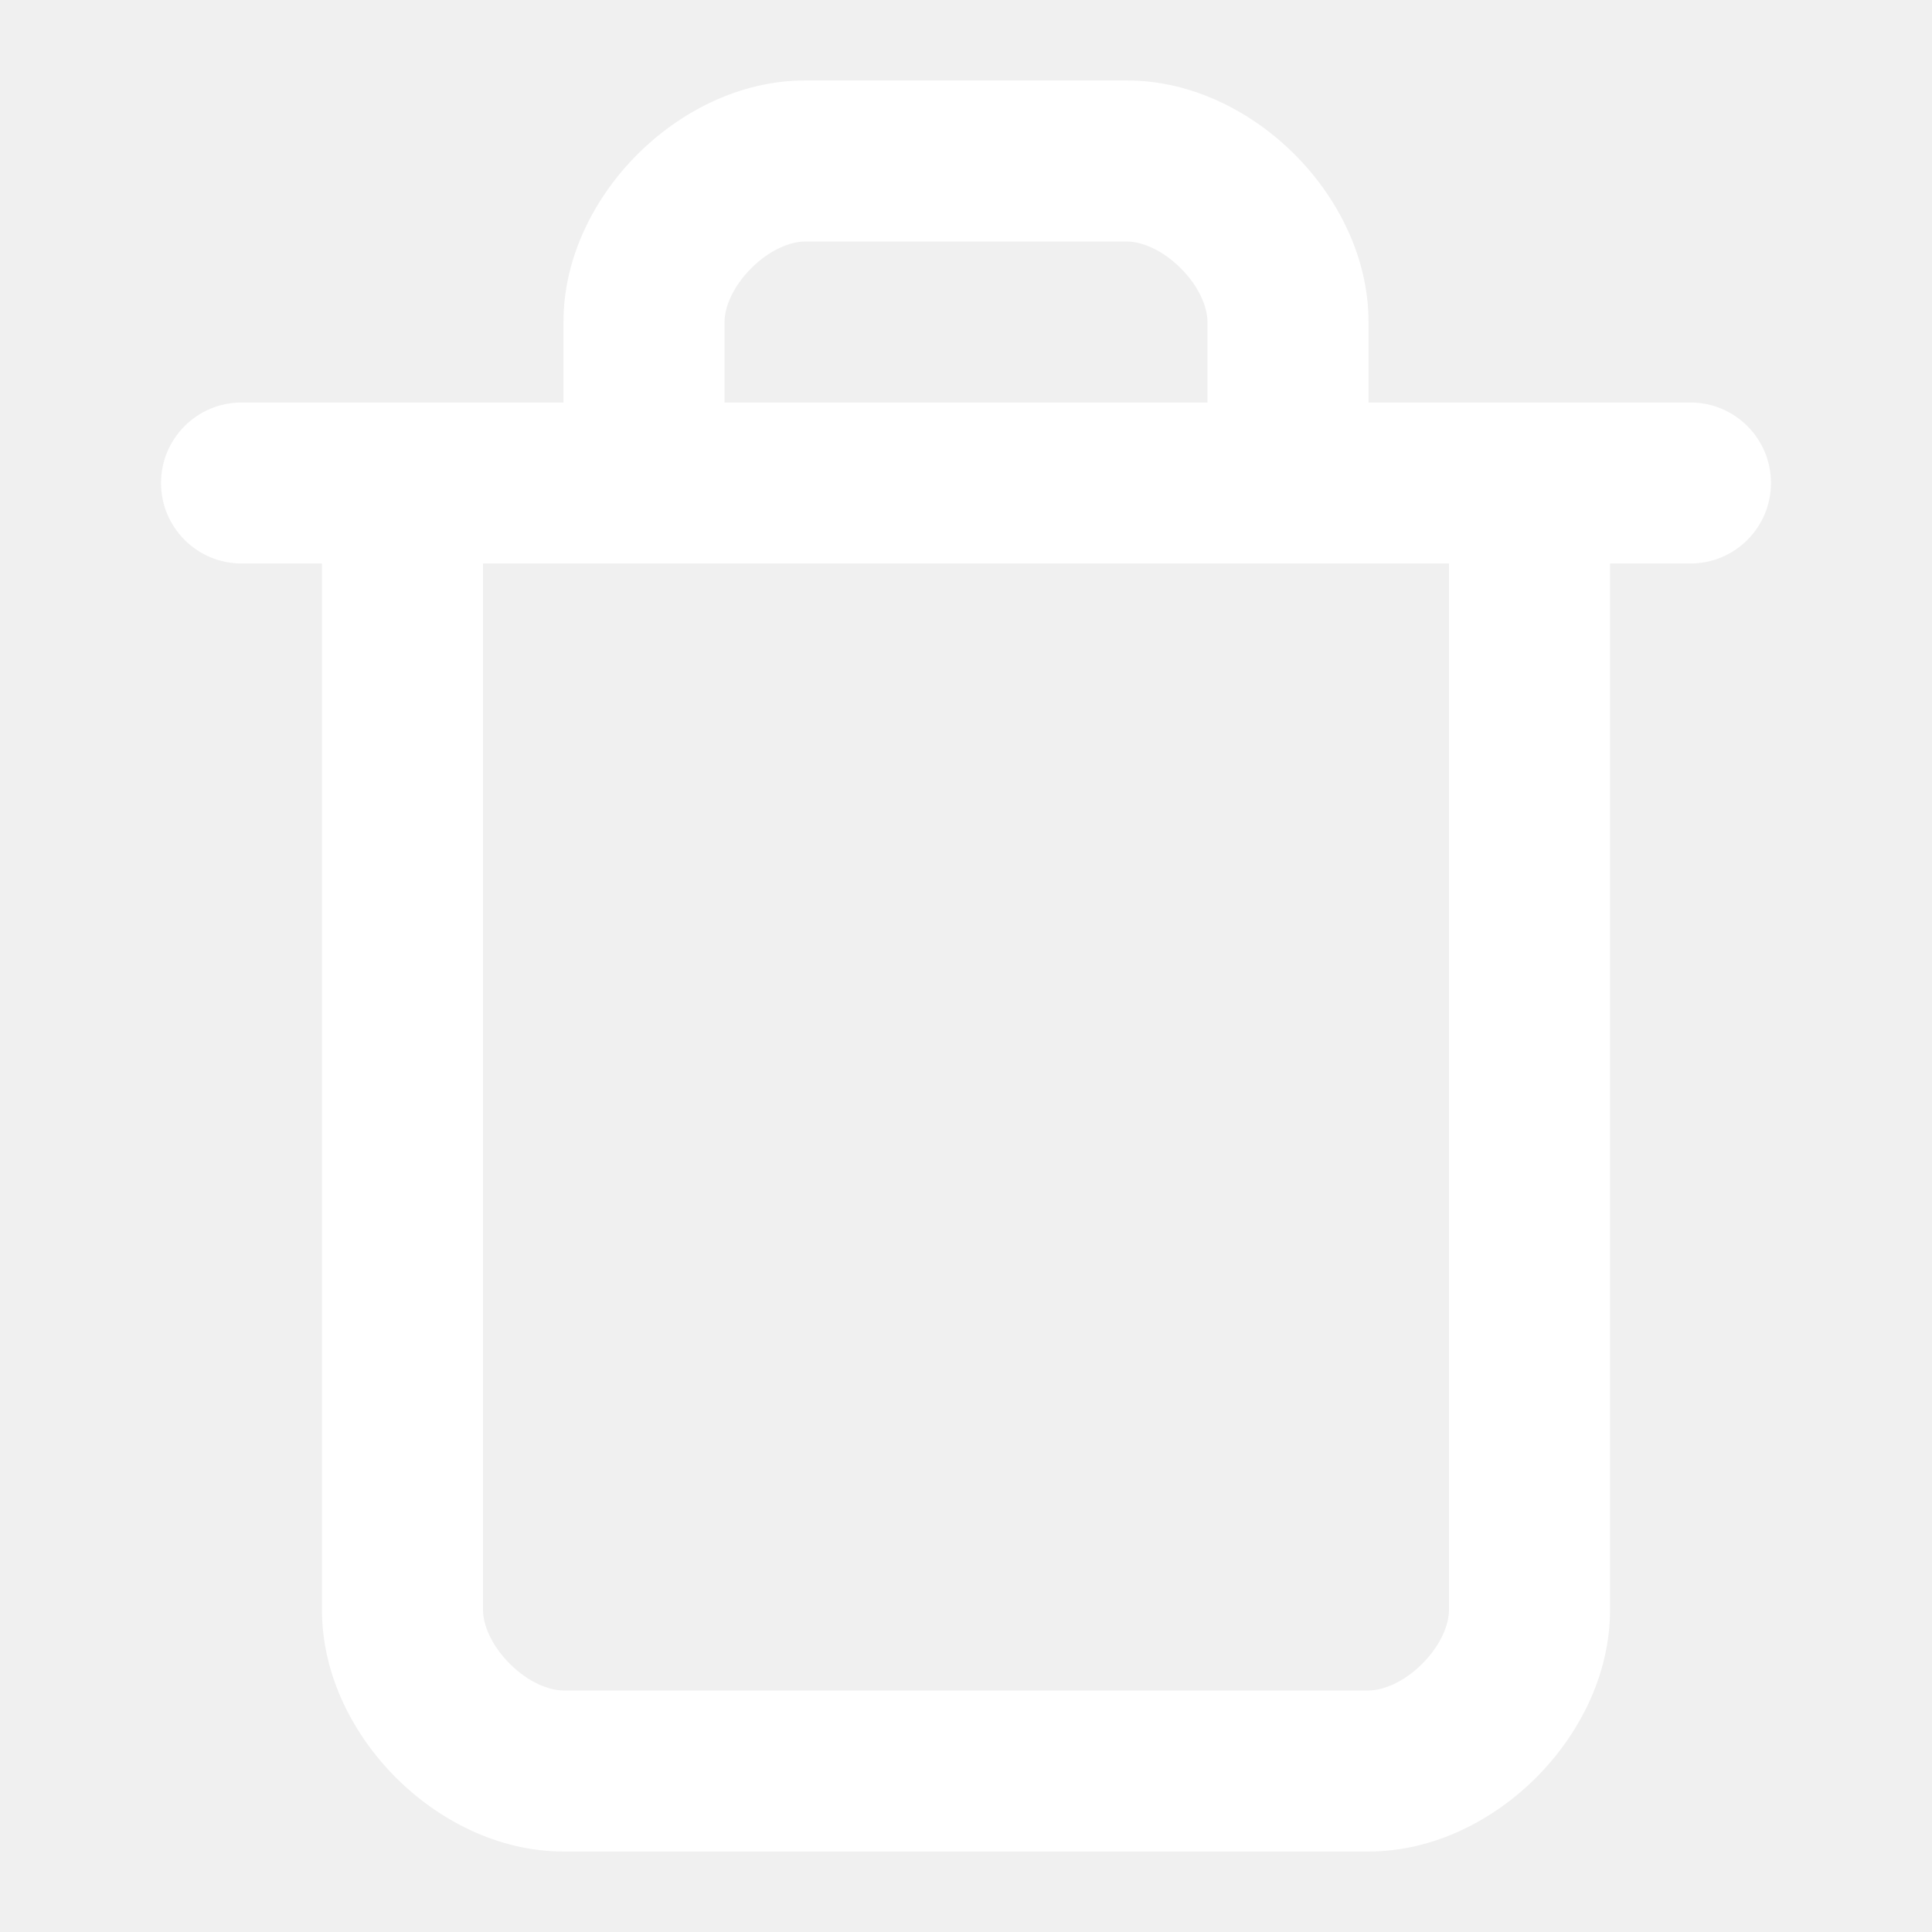
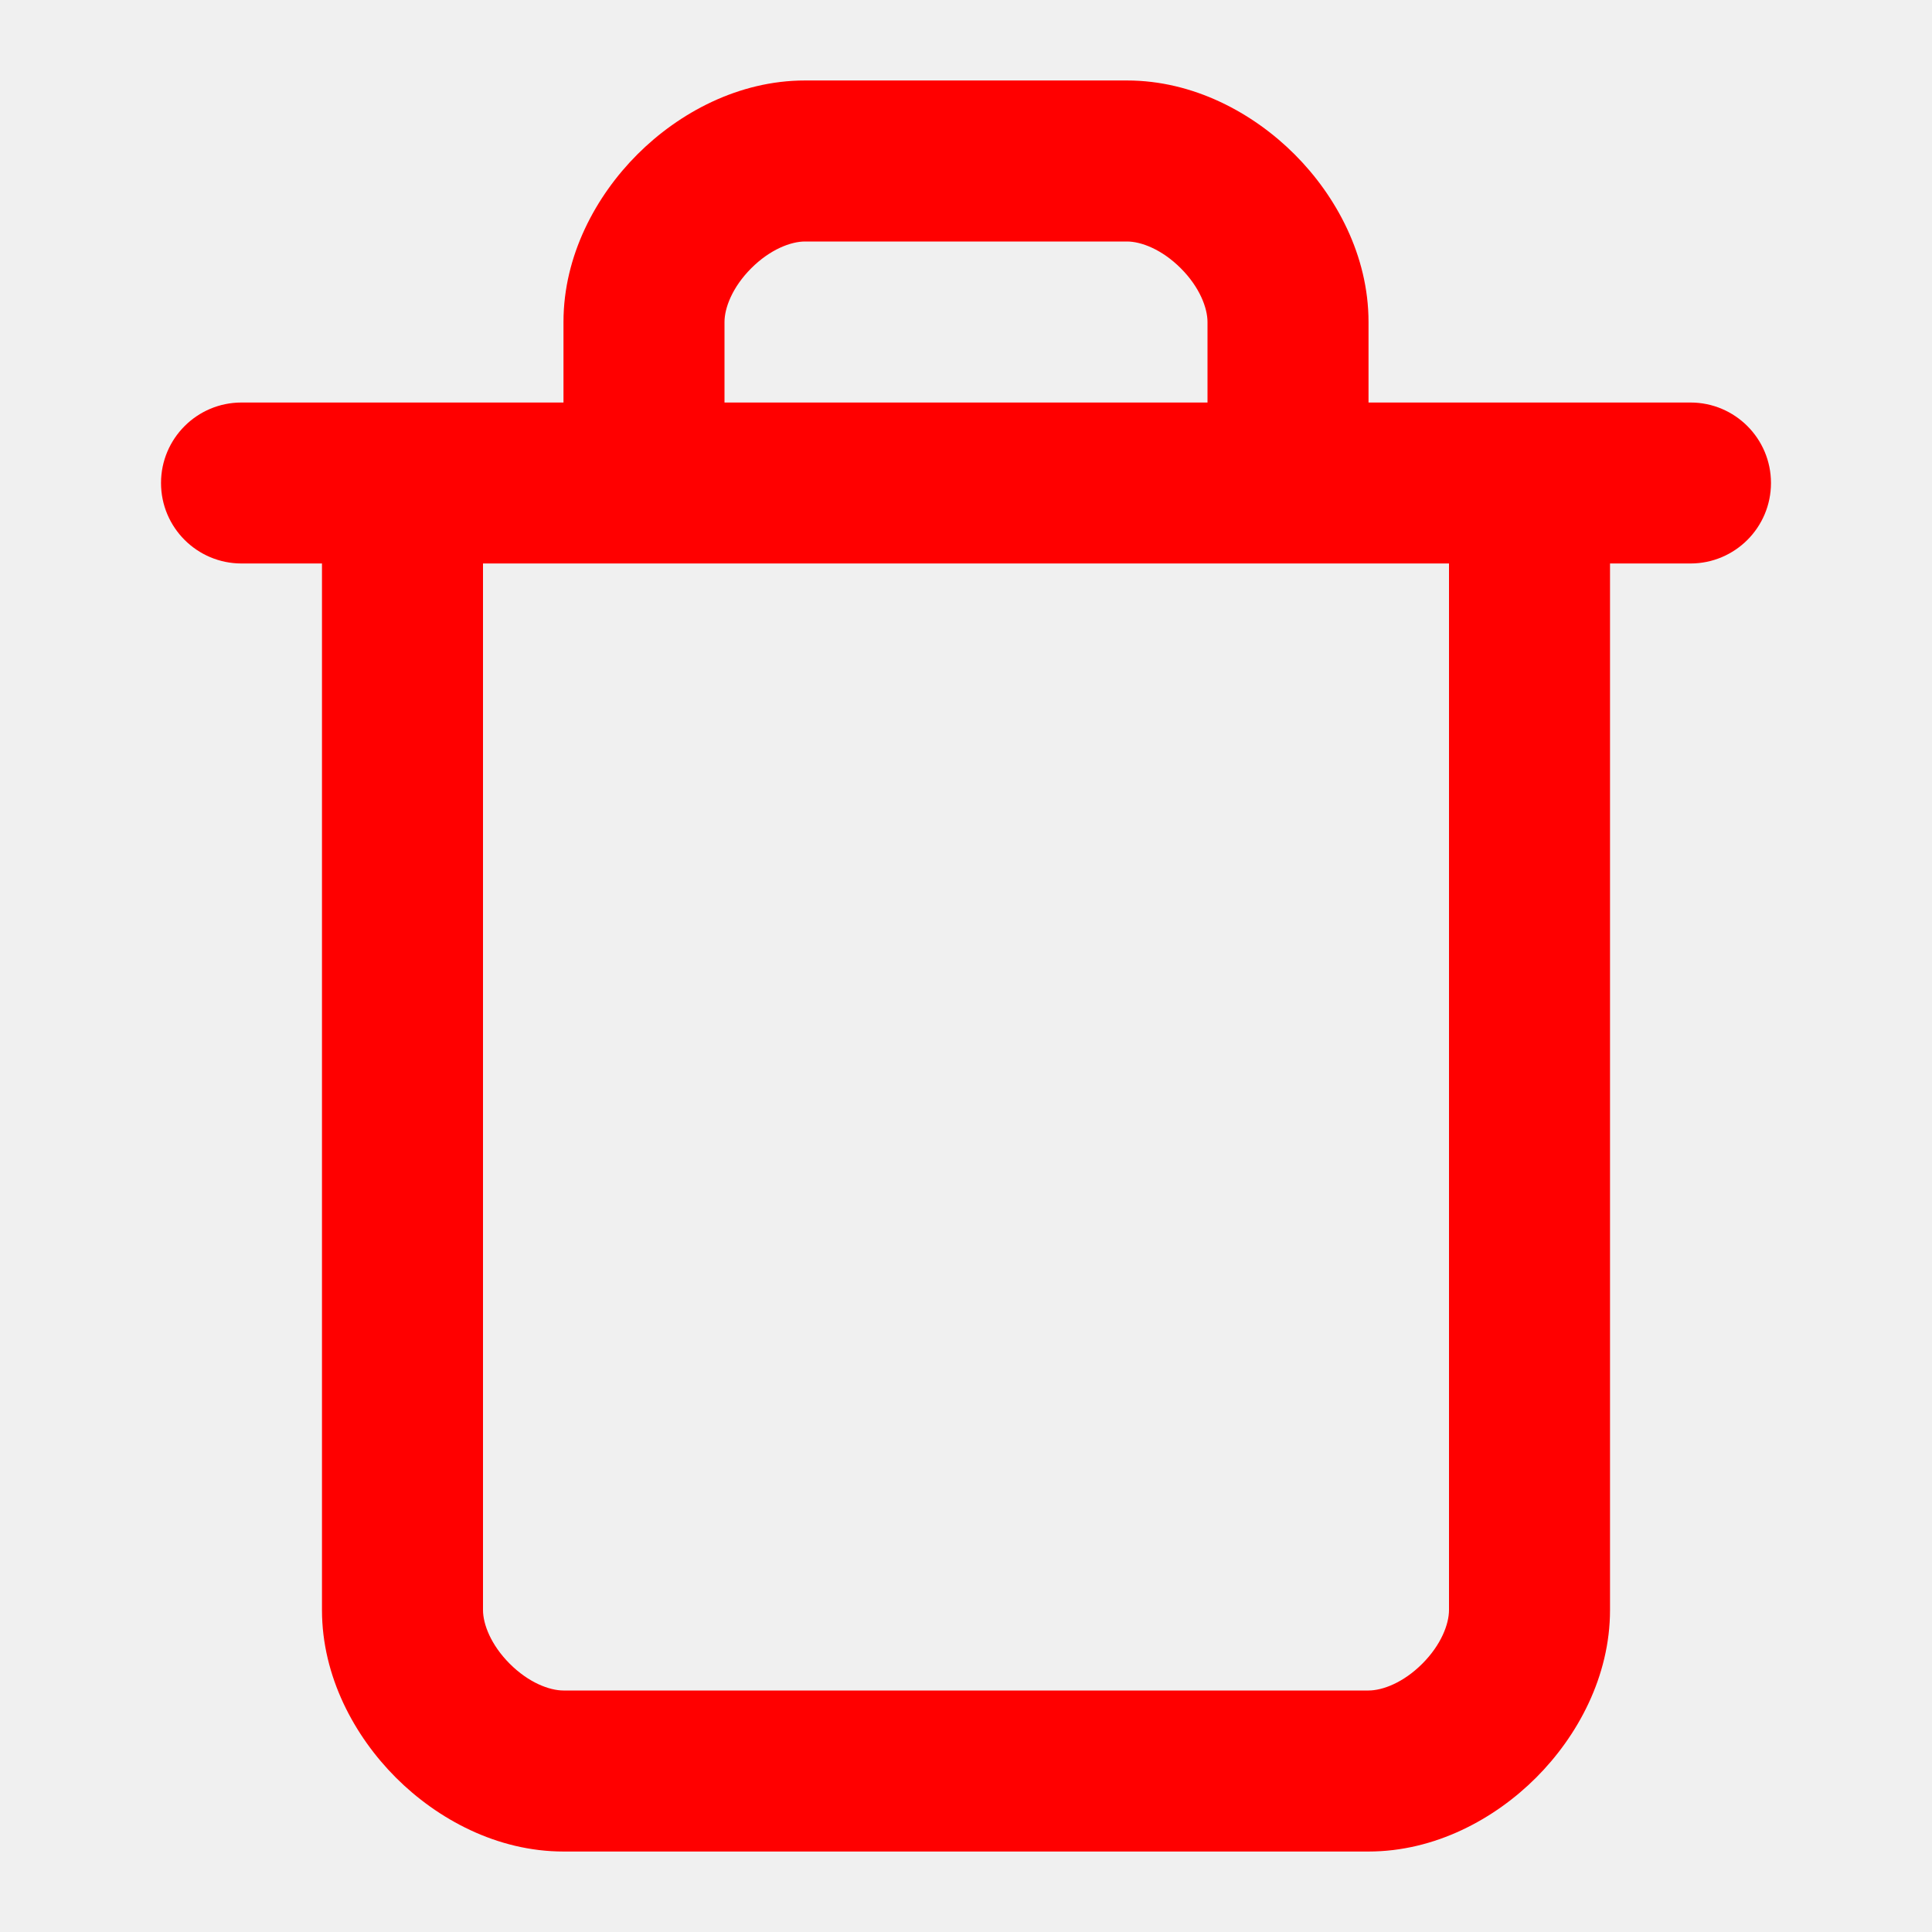
<svg xmlns="http://www.w3.org/2000/svg" width="32" height="32" viewBox="0 0 32 32" fill="none">
-   <path fill-rule="evenodd" clip-rule="evenodd" d="M12.443 4.443C12.13 4.756 12 5.1 12 5.333V6.667H20V5.333C20 5.1 19.87 4.756 19.557 4.443C19.244 4.13 18.9 4 18.667 4H13.333C13.1 4 12.756 4.13 12.443 4.443ZM22.667 6.667V5.333C22.667 4.233 22.13 3.244 21.443 2.557C20.756 1.87 19.767 1.333 18.667 1.333H13.333C12.233 1.333 11.244 1.87 10.557 2.557C9.87 3.244 9.333 4.233 9.333 5.333V6.667H4C3.264 6.667 2.667 7.264 2.667 8C2.667 8.736 3.264 9.333 4 9.333H5.333V26.667C5.333 27.767 5.87 28.756 6.557 29.443C7.244 30.13 8.233 30.667 9.333 30.667H22.667C23.767 30.667 24.756 30.13 25.443 29.443C26.13 28.756 26.667 27.767 26.667 26.667V9.333H28C28.736 9.333 29.333 8.736 29.333 8C29.333 7.264 28.736 6.667 28 6.667H22.667ZM8 9.333V26.667C8 26.9 8.13 27.244 8.443 27.557C8.756 27.87 9.1 28 9.333 28H22.667C22.9 28 23.244 27.87 23.557 27.557C23.87 27.244 24 26.9 24 26.667V9.333H8Z" fill="white" />
+   <path fill-rule="evenodd" clip-rule="evenodd" d="M12.443 4.443C12.13 4.756 12 5.1 12 5.333V6.667H20V5.333C20 5.1 19.87 4.756 19.557 4.443C19.244 4.13 18.9 4 18.667 4H13.333C13.1 4 12.756 4.13 12.443 4.443ZM22.667 6.667V5.333C22.667 4.233 22.13 3.244 21.443 2.557C20.756 1.87 19.767 1.333 18.667 1.333H13.333C12.233 1.333 11.244 1.87 10.557 2.557C9.87 3.244 9.333 4.233 9.333 5.333V6.667H4C3.264 6.667 2.667 7.264 2.667 8C2.667 8.736 3.264 9.333 4 9.333H5.333V26.667C5.333 27.767 5.87 28.756 6.557 29.443C7.244 30.13 8.233 30.667 9.333 30.667H22.667C23.767 30.667 24.756 30.13 25.443 29.443C26.13 28.756 26.667 27.767 26.667 26.667V9.333H28C28.736 9.333 29.333 8.736 29.333 8C29.333 7.264 28.736 6.667 28 6.667H22.667ZM8 9.333V26.667C8 26.9 8.13 27.244 8.443 27.557C8.756 27.87 9.1 28 9.333 28H22.667C22.9 28 23.244 27.87 23.557 27.557C23.87 27.244 24 26.9 24 26.667V9.333H8Z" fill="red" />
</svg>
